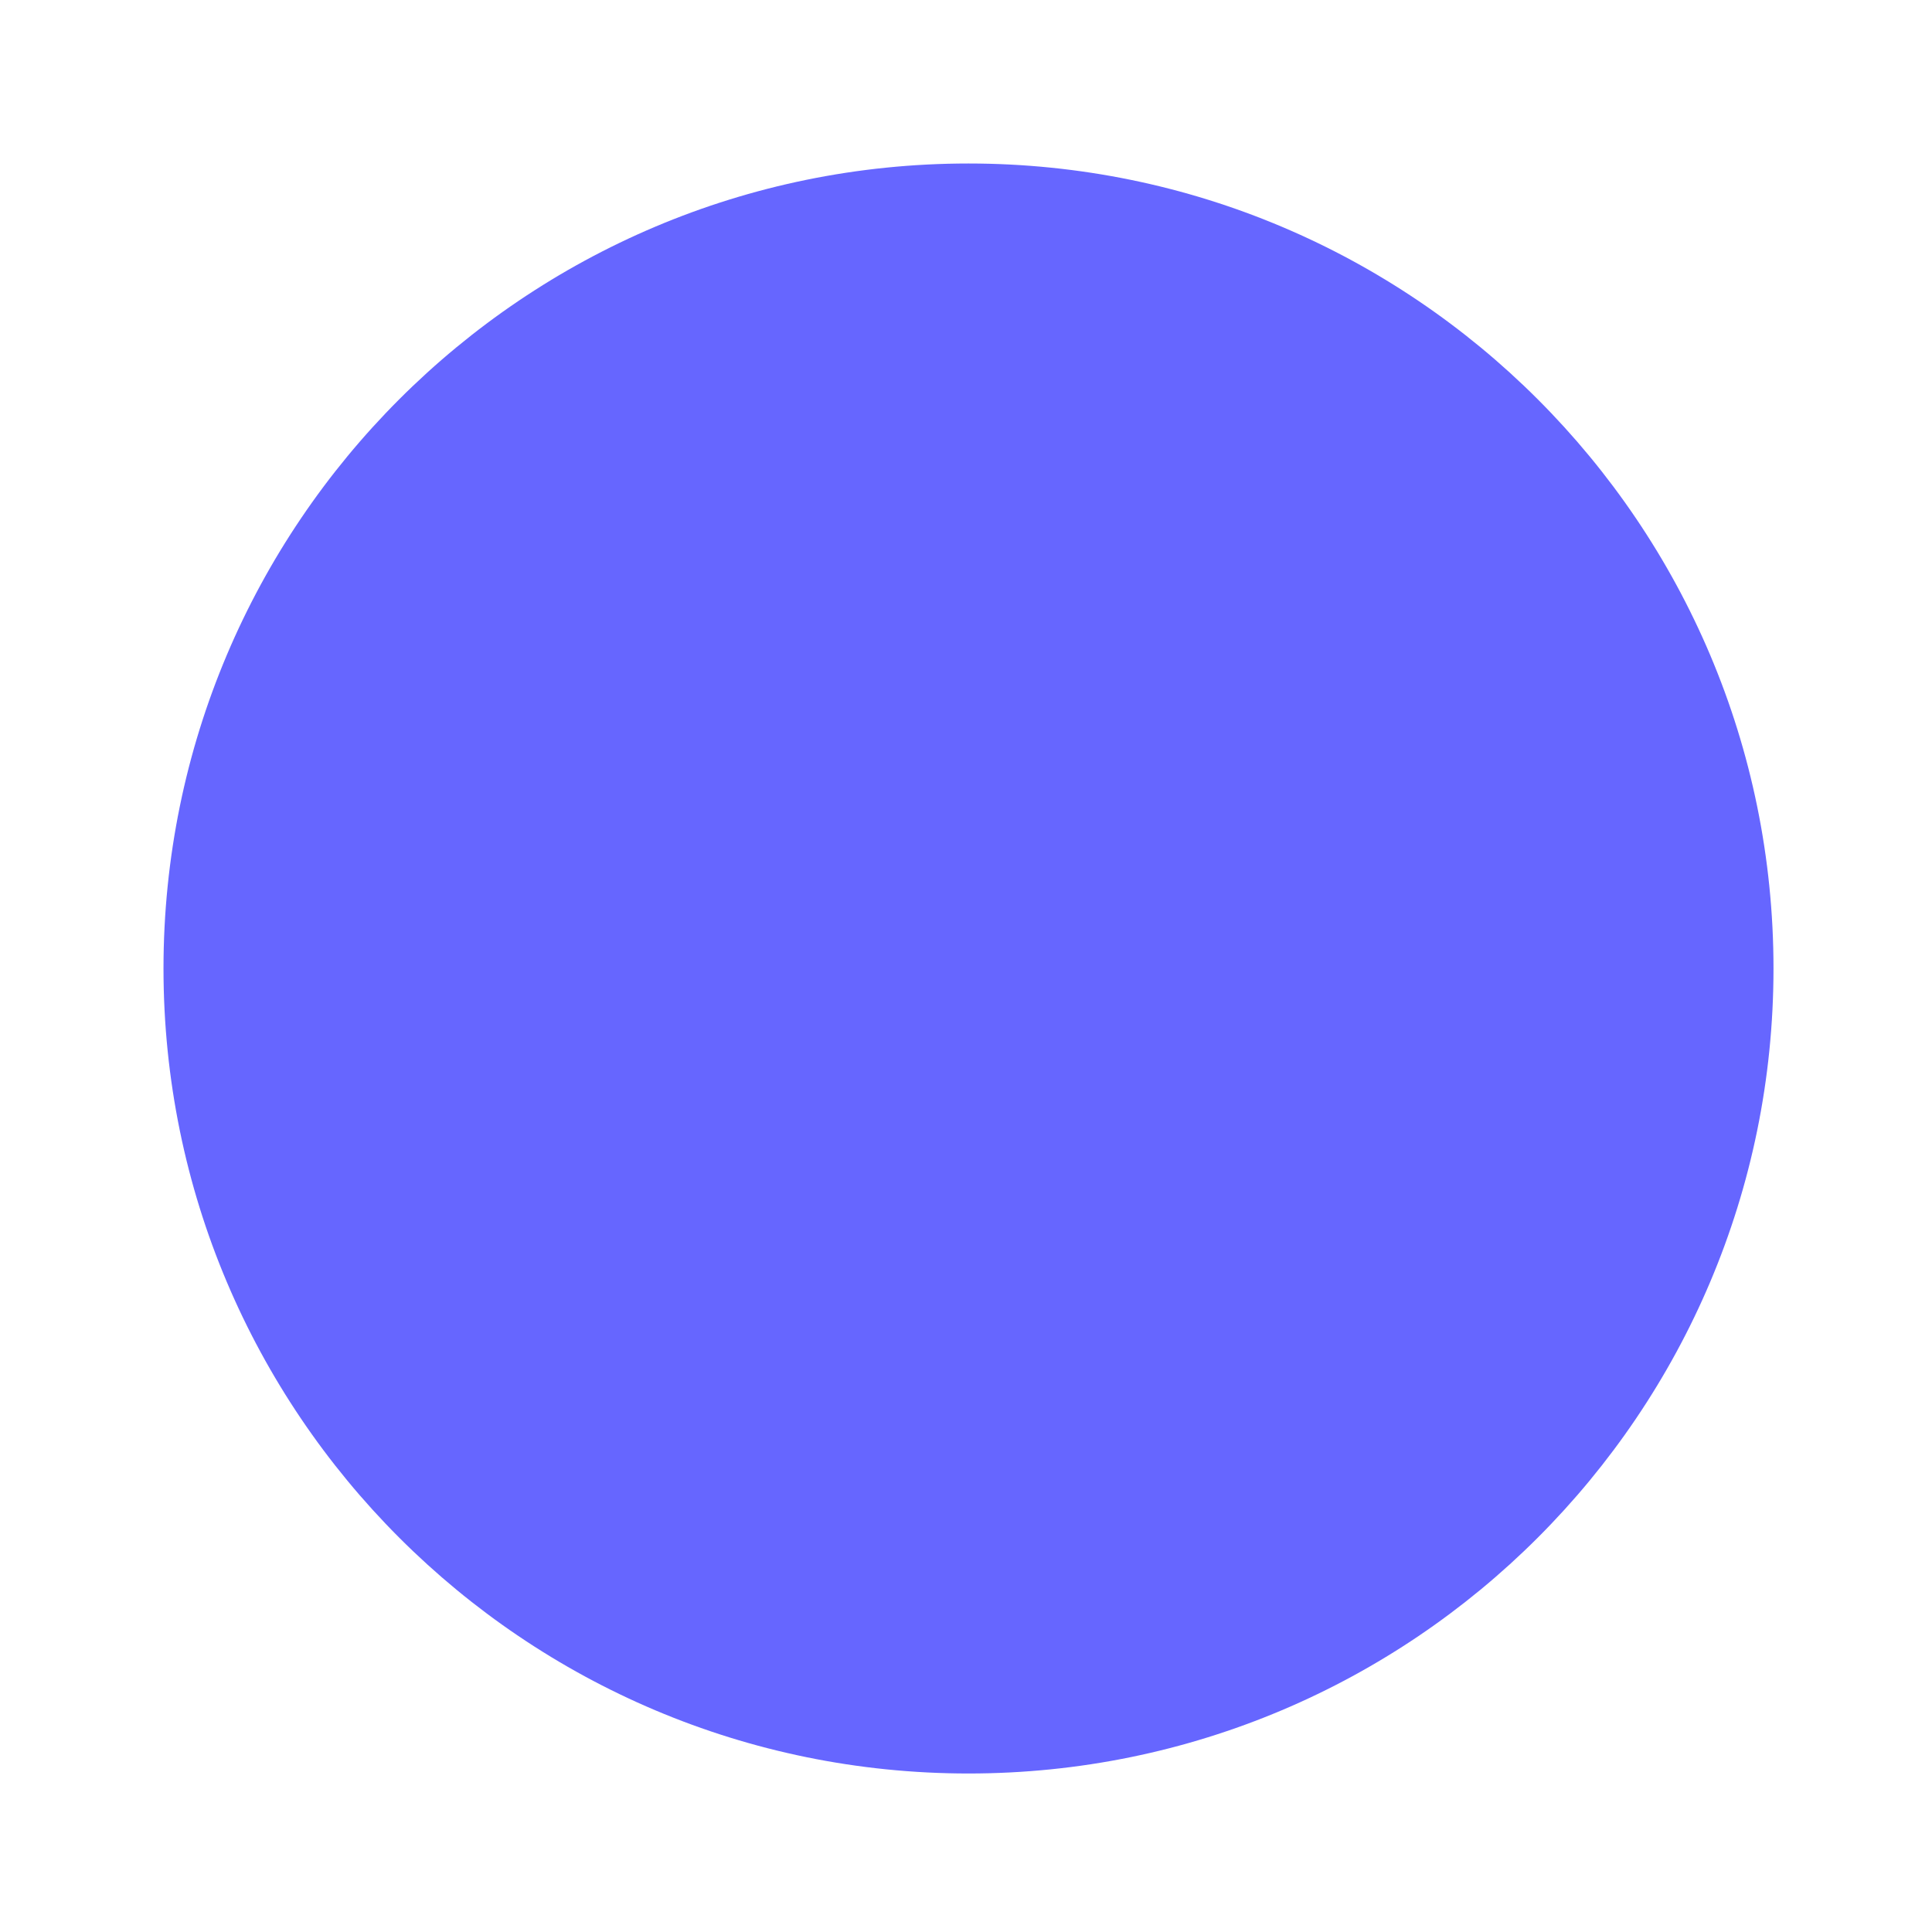
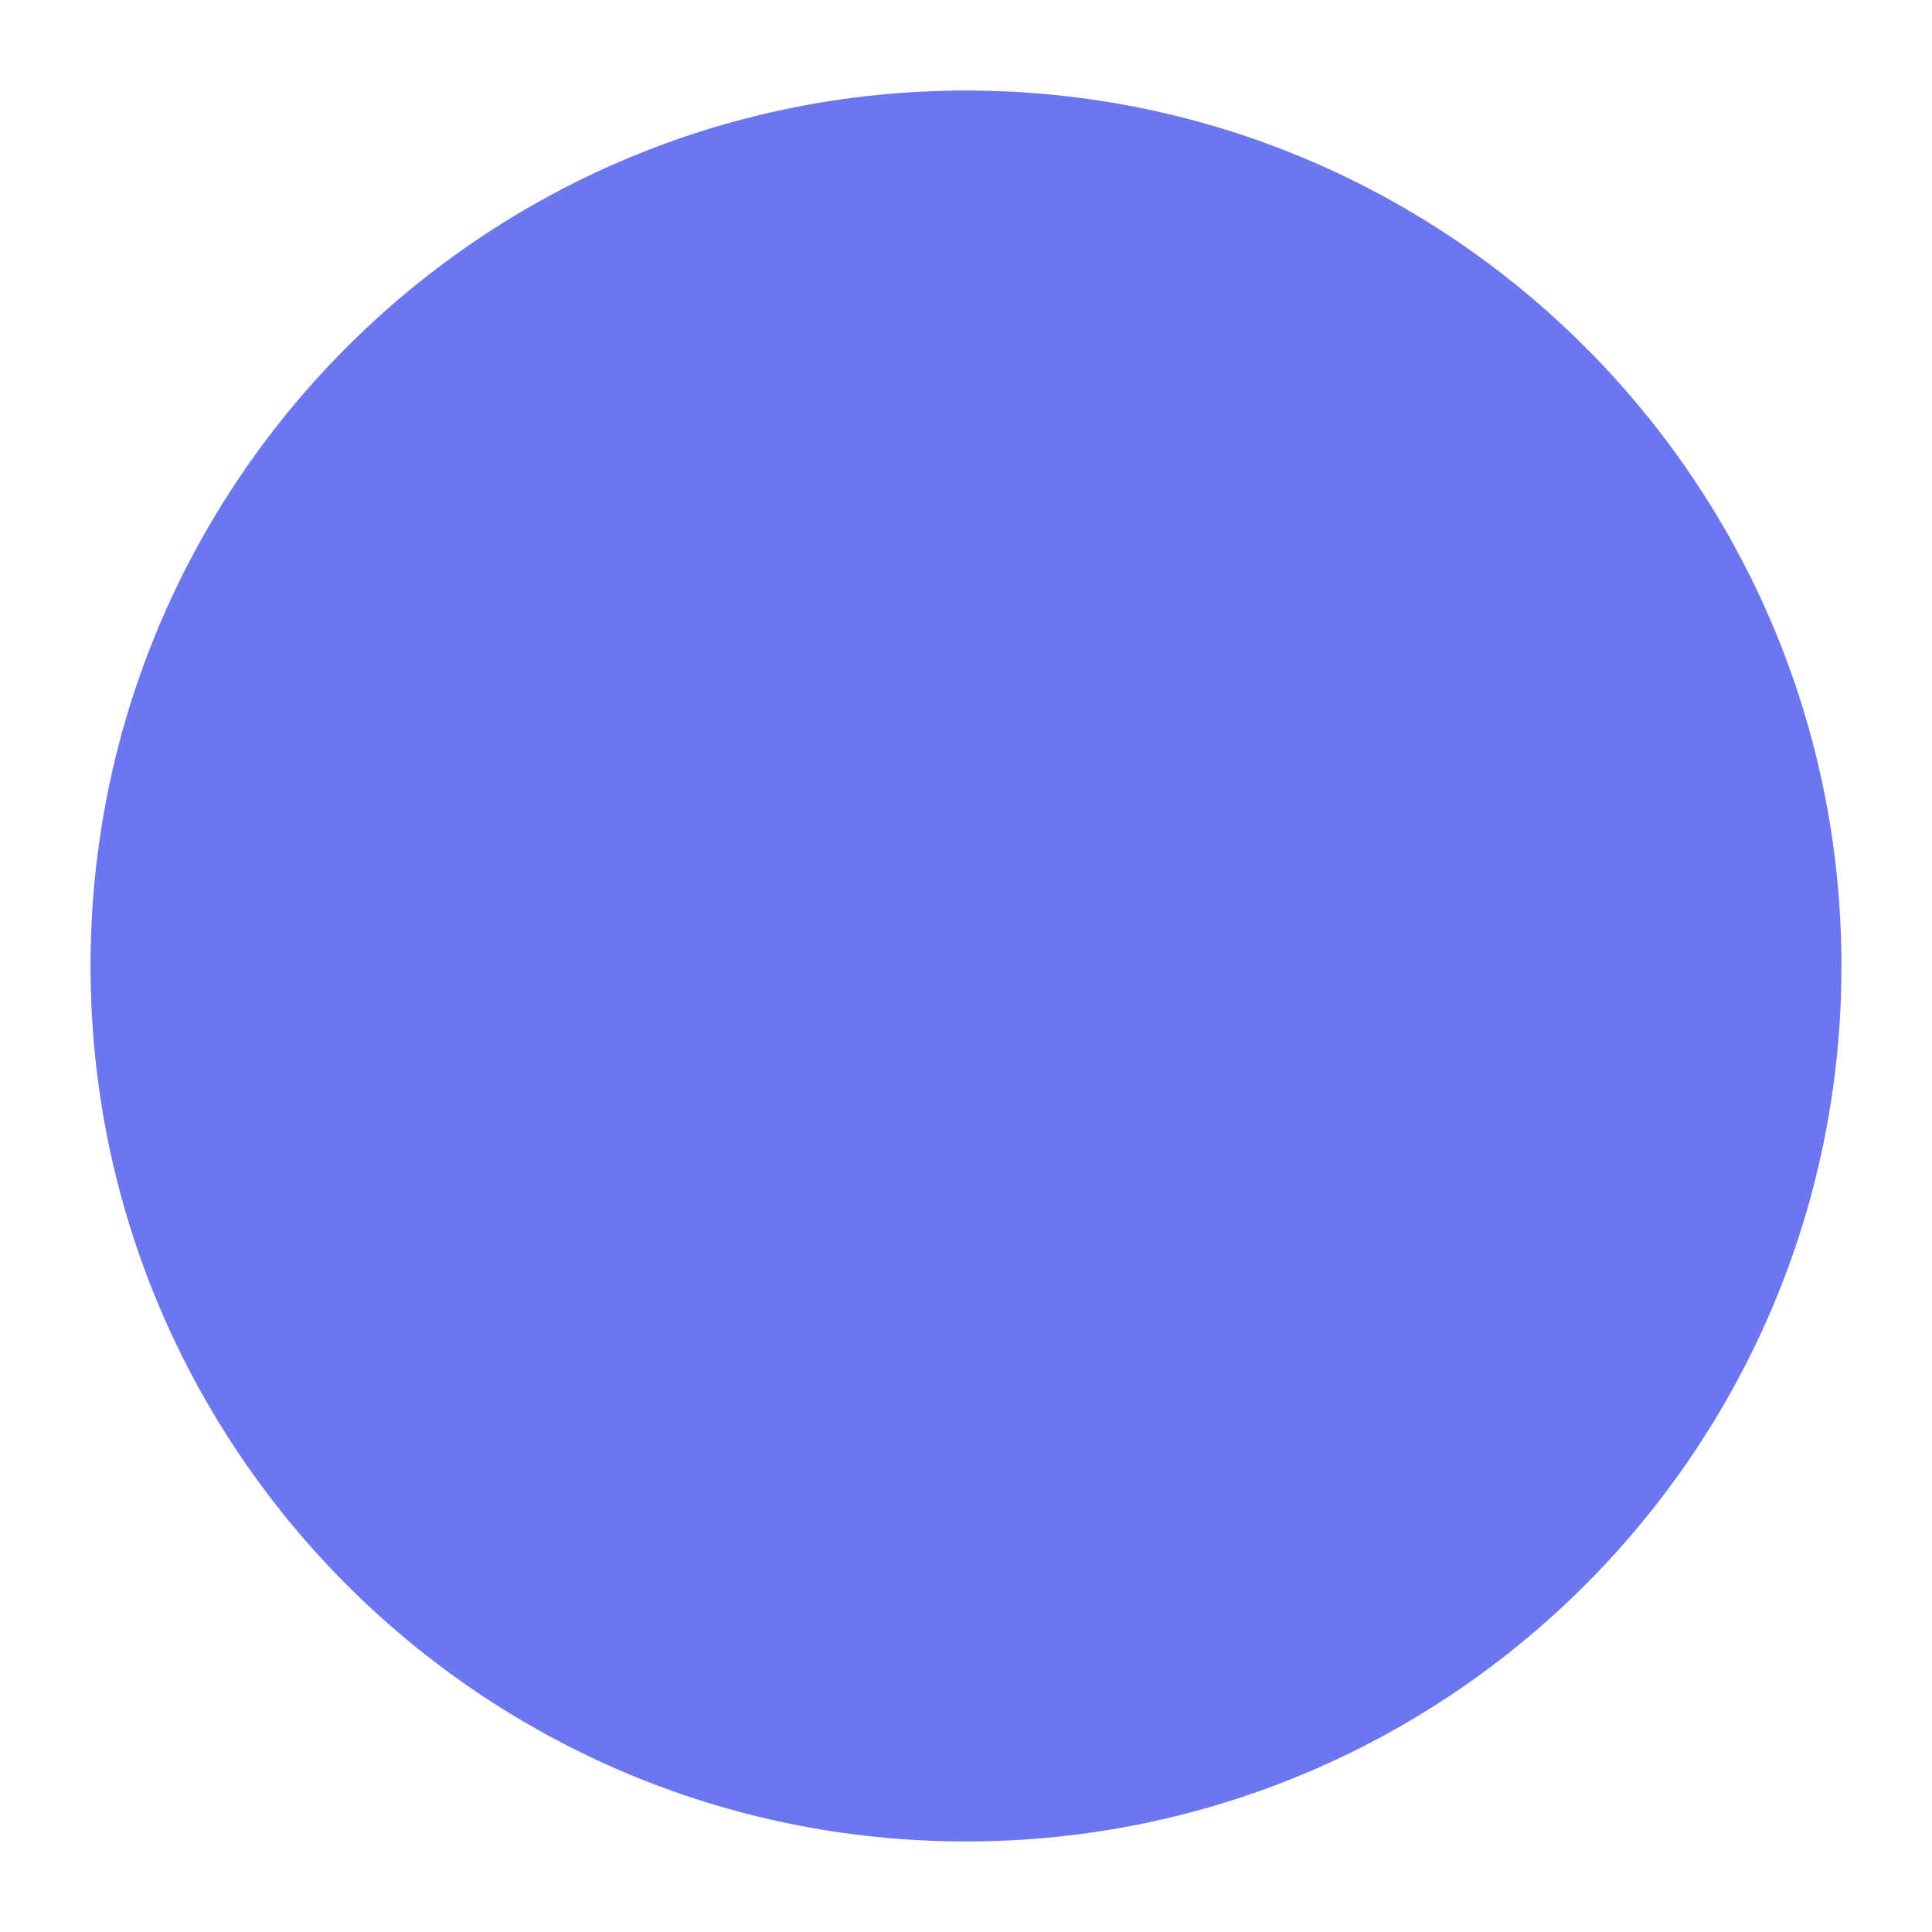
- <svg xmlns="http://www.w3.org/2000/svg" width="24" height="24">
-   <path d="M 12.031 2.031 C 17.554 2.031 22.031 6.508 22.031 12.031 C 22.031 17.554 17.554 22.031 12.031 22.031 C 6.508 22.031 2.031 17.554 2.031 12.031 C 2.031 6.508 6.508 2.031 12.031 2.031 Z" fill="rgb(102,102,255)" />
+ <svg xmlns="http://www.w3.org/2000/svg" width="22" height="22">
+   <path d="M 11 1.031 C 16.506 1.031 20.969 5.494 20.969 11 C 20.969 16.506 16.506 20.969 11 20.969 C 5.494 20.969 1.031 16.506 1.031 11 C 1.031 5.494 5.494 1.031 11 1.031 Z" fill="hsl(235, 81%, 68%)" />
</svg>
